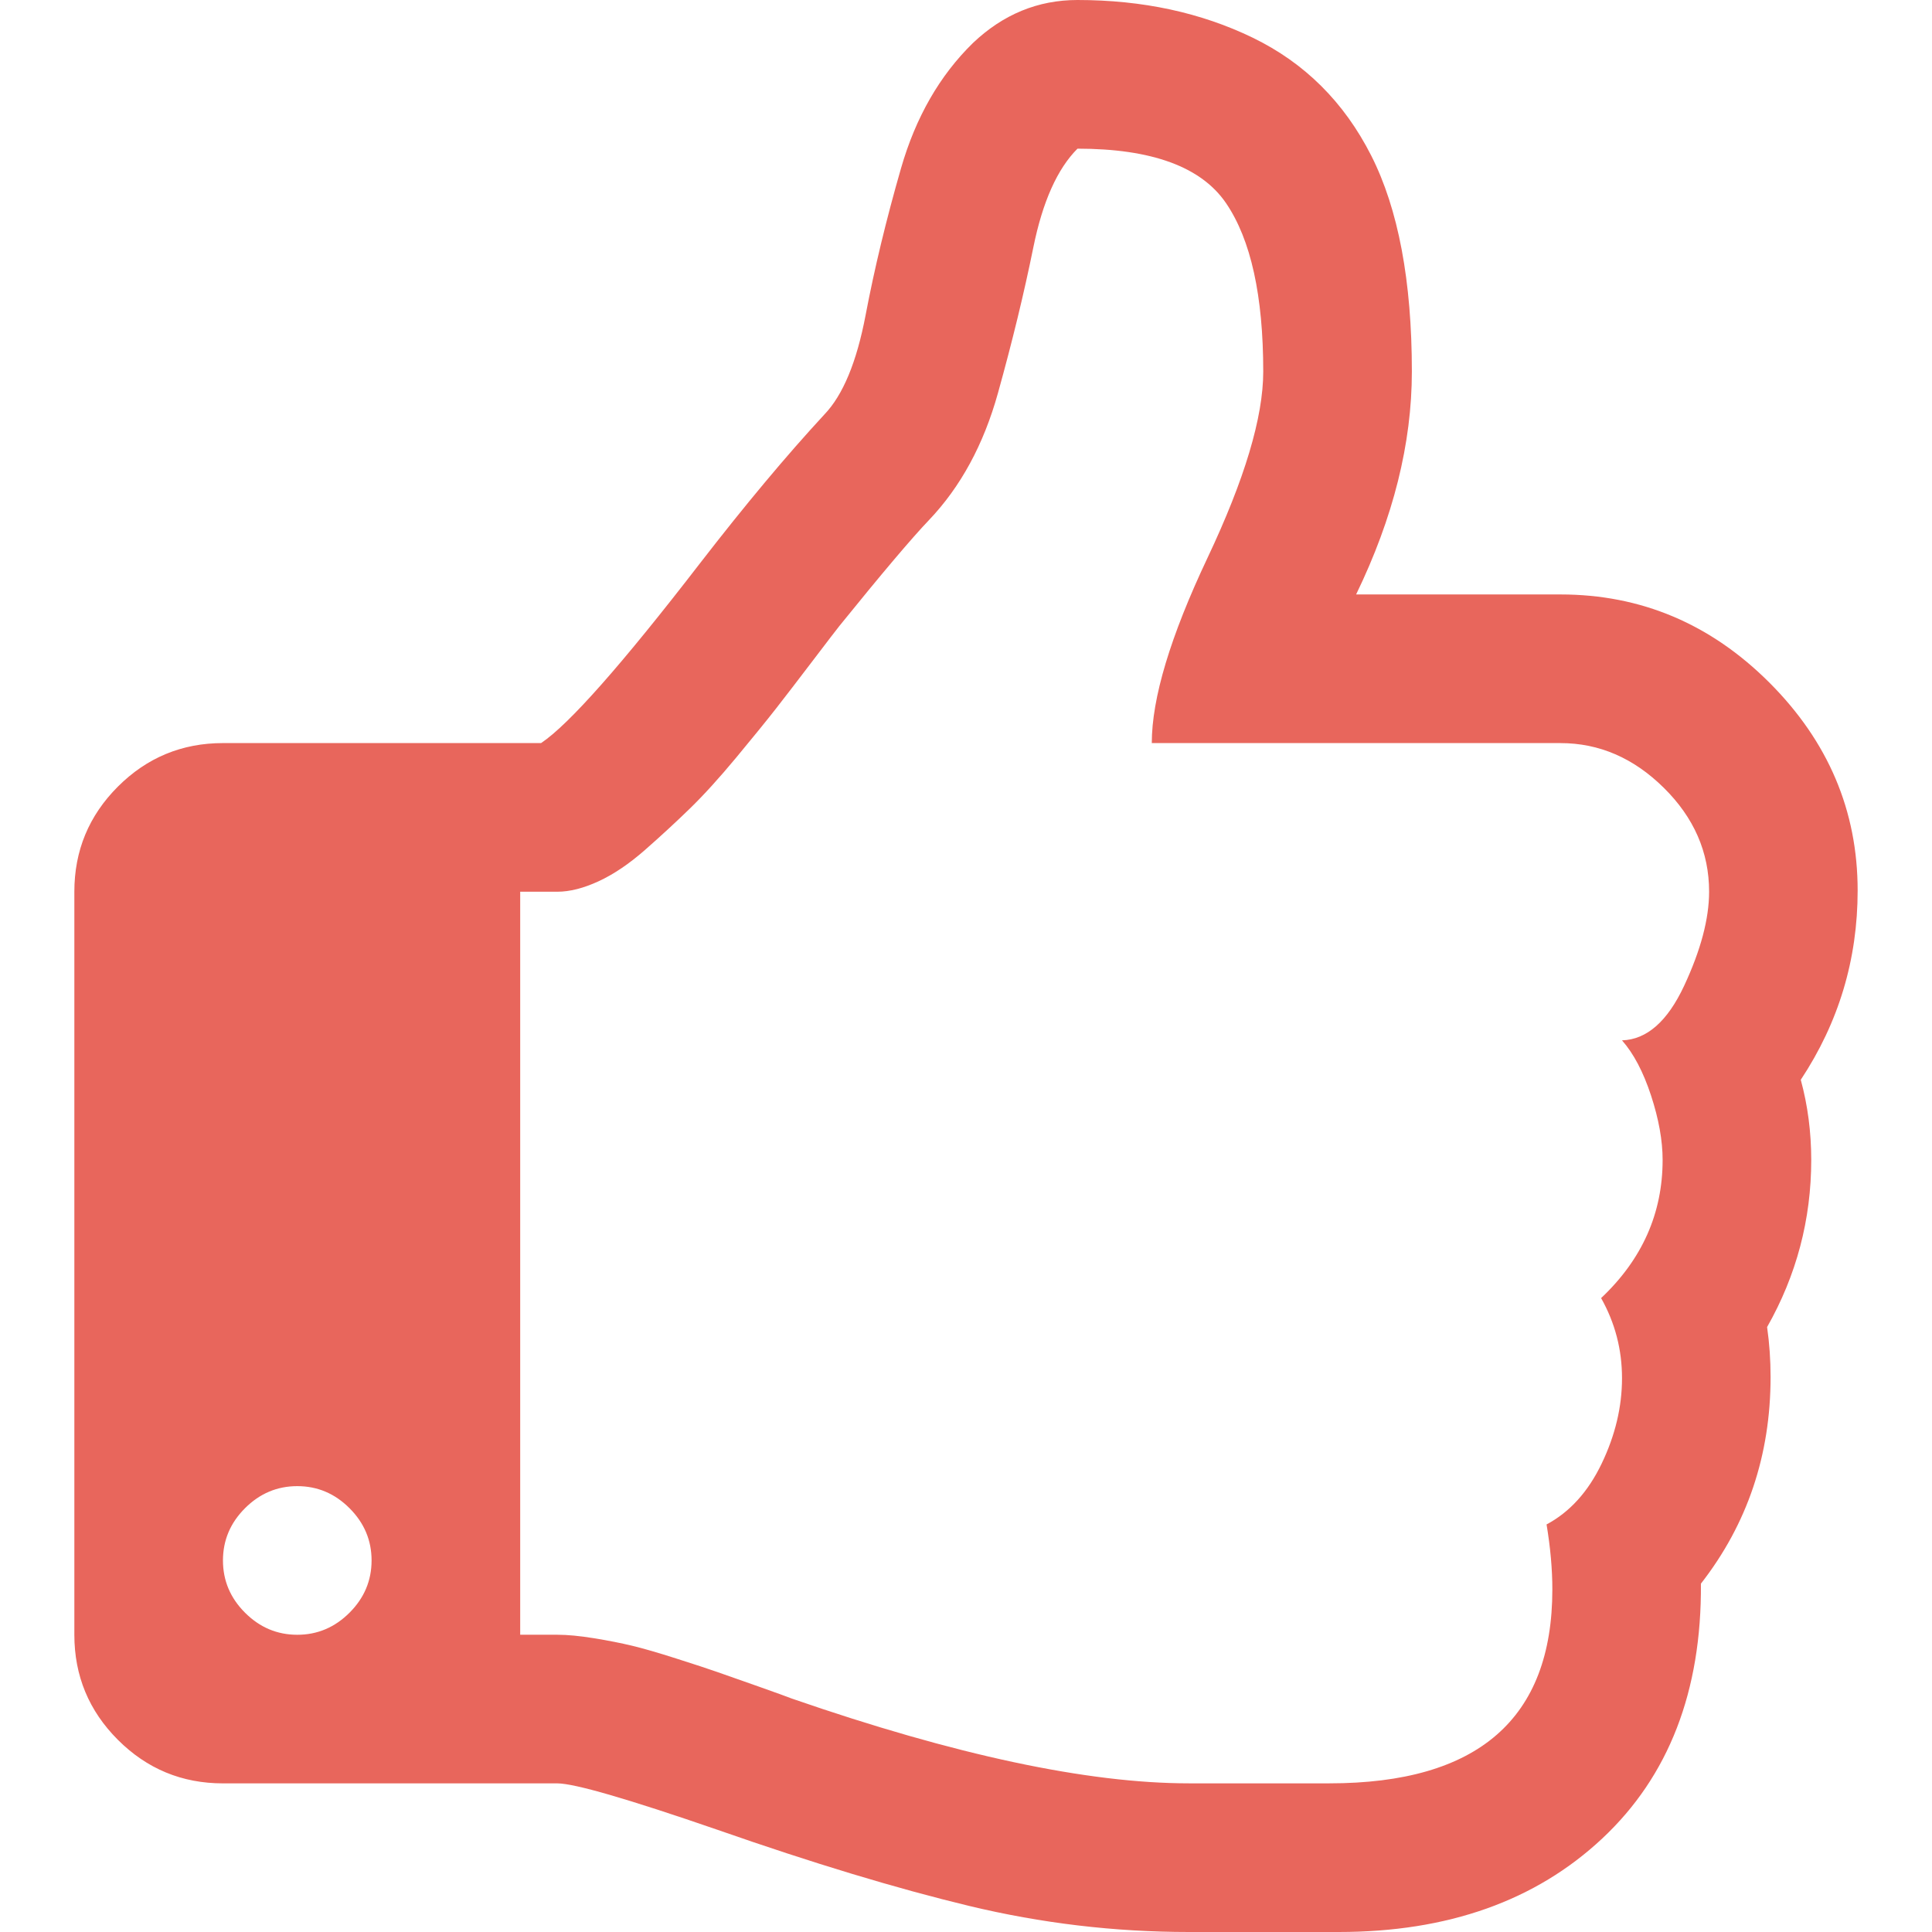
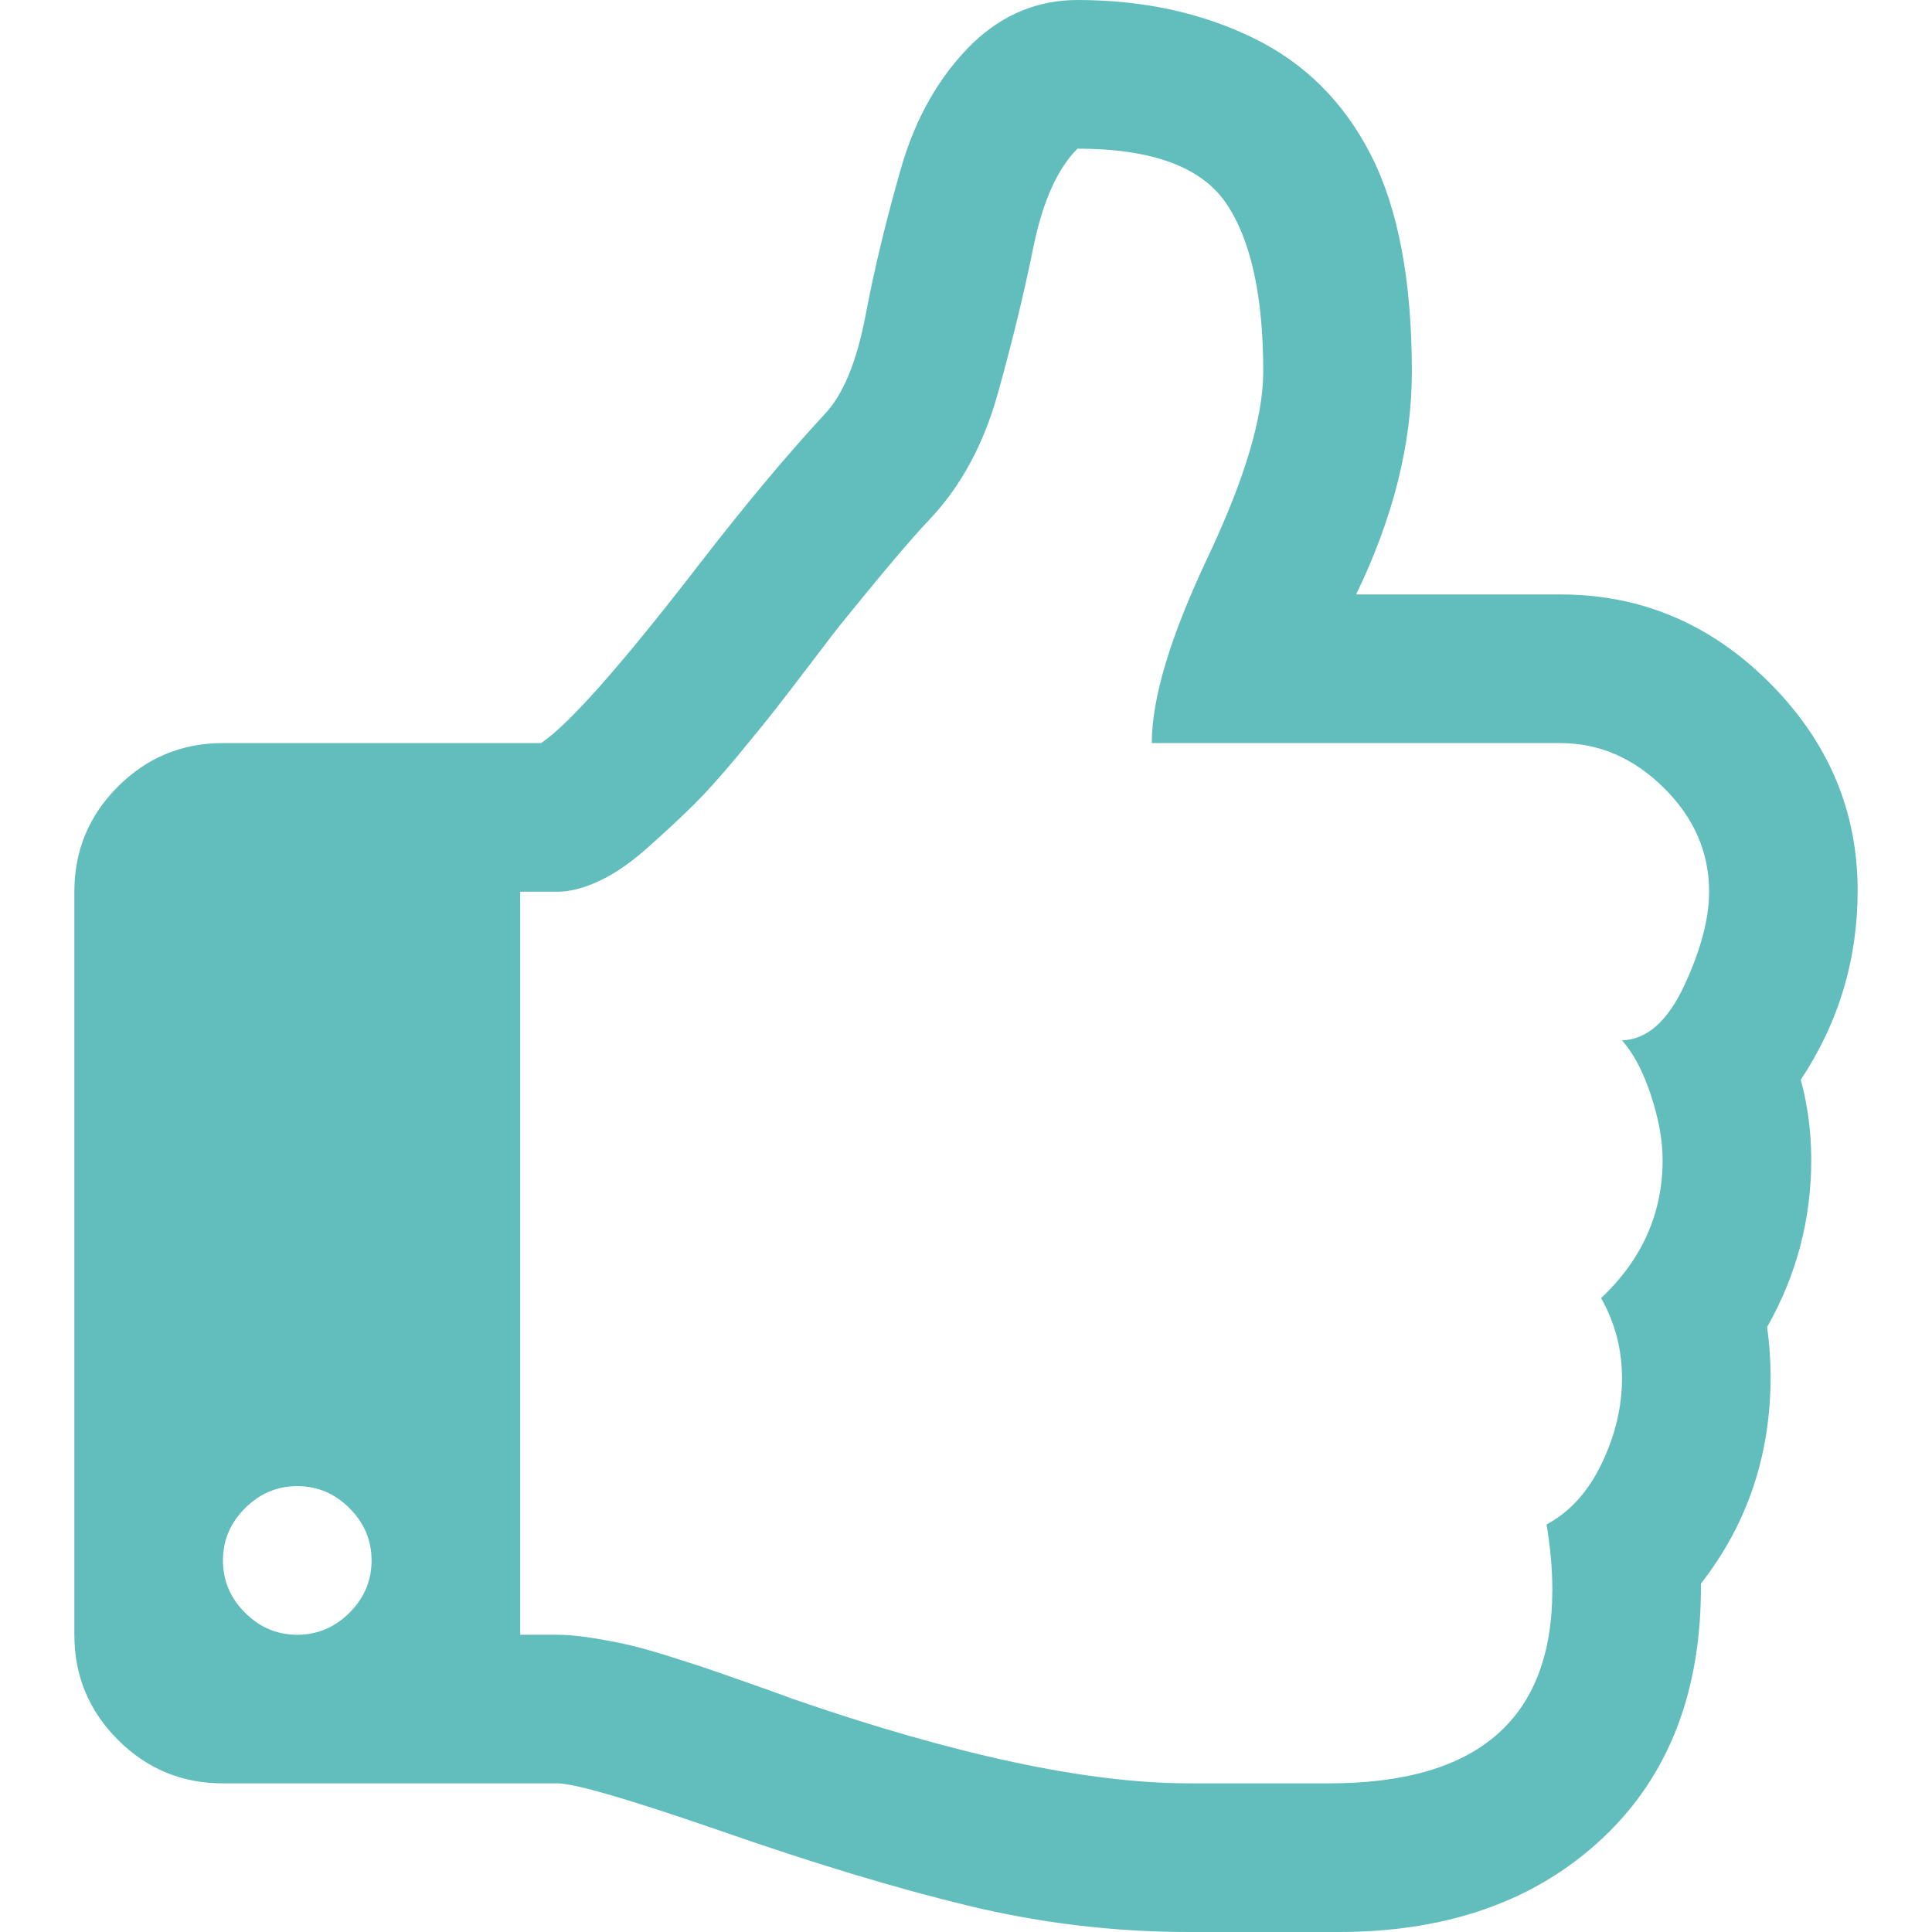
<svg xmlns="http://www.w3.org/2000/svg" version="1.1" id="Capa_1" x="0px" y="0px" width="512px" height="512px" viewBox="0 0 475.099 475.099" style="enable-background:new 0 0 475.099 475.099;" xml:space="preserve">
  <g>
-     <path d="M442.829,265.532c9.328-14.089,13.986-29.598,13.986-46.538c0-19.607-7.225-36.637-21.687-51.117   c-14.469-14.465-31.601-21.696-51.394-21.696h-50.251c9.134-18.842,13.709-37.117,13.709-54.816c0-22.271-3.34-39.971-9.996-53.105   c-6.663-13.138-16.372-22.795-29.126-28.984C295.313,3.09,280.947,0,264.959,0c-9.712,0-18.274,3.521-25.697,10.566   c-8.183,7.993-14.084,18.274-17.699,30.837c-3.617,12.559-6.521,24.6-8.708,36.116c-2.187,11.515-5.569,19.652-10.135,24.41   c-9.329,10.088-19.511,22.273-30.551,36.547c-19.224,24.932-32.264,39.685-39.113,44.255H54.828   c-10.088,0-18.702,3.574-25.84,10.706c-7.135,7.139-10.705,15.752-10.705,25.841v182.723c0,10.089,3.566,18.699,10.705,25.838   c7.142,7.139,15.752,10.711,25.84,10.711h82.221c4.188,0,17.319,3.806,39.399,11.42c23.413,8.186,44.017,14.418,61.812,18.702   c17.797,4.284,35.832,6.427,54.106,6.427h26.545h10.284c26.836,0,48.438-7.666,64.809-22.99   c16.365-15.324,24.458-36.213,24.27-62.67c11.42-14.657,17.129-31.597,17.129-50.819c0-4.185-0.281-8.277-0.855-12.278   c7.23-12.748,10.854-26.453,10.854-41.11C445.399,278.379,444.544,271.809,442.829,265.532z M85.949,396.58   c-3.616,3.614-7.898,5.428-12.847,5.428c-4.95,0-9.233-1.813-12.85-5.428c-3.615-3.613-5.424-7.897-5.424-12.85   c0-4.948,1.805-9.229,5.424-12.847c3.621-3.617,7.9-5.425,12.85-5.425c4.949,0,9.231,1.808,12.847,5.425   c3.617,3.617,5.426,7.898,5.426,12.847C91.375,388.683,89.566,392.967,85.949,396.58z M414.145,242.419   c-4.093,8.754-9.186,13.227-15.276,13.415c2.854,3.237,5.235,7.762,7.139,13.562c1.902,5.807,2.847,11.087,2.847,15.848   c0,13.127-5.037,24.455-15.126,33.969c3.43,6.088,5.141,12.658,5.141,19.697c0,7.043-1.663,14.038-4.996,20.984   c-3.327,6.94-7.851,11.938-13.559,14.982c0.951,5.709,1.423,11.04,1.423,15.988c0,31.785-18.274,47.678-54.823,47.678h-34.536   c-24.94,0-57.483-6.943-97.648-20.841c-0.953-0.38-3.709-1.383-8.28-2.998s-7.948-2.806-10.138-3.565   c-2.19-0.767-5.518-1.861-9.994-3.285c-4.475-1.431-8.087-2.479-10.849-3.142c-2.758-0.664-5.901-1.283-9.419-1.855   c-3.52-0.571-6.519-0.855-8.993-0.855h-9.136V219.285h9.136c3.045,0,6.423-0.859,10.135-2.568c3.711-1.714,7.52-4.283,11.421-7.71   c3.903-3.427,7.564-6.805,10.992-10.138c3.427-3.33,7.233-7.517,11.422-12.559c4.187-5.046,7.47-9.089,9.851-12.135   c2.378-3.045,5.375-6.949,8.992-11.707c3.615-4.757,5.806-7.613,6.567-8.566c10.467-12.941,17.795-21.601,21.982-25.981   c7.804-8.182,13.466-18.603,16.987-31.261c3.525-12.66,6.427-24.604,8.703-35.832c2.282-11.229,5.903-19.321,10.858-24.27   c18.268,0,30.453,4.471,36.542,13.418c6.088,8.945,9.134,22.746,9.134,41.399c0,11.229-4.572,26.503-13.71,45.821   c-9.134,19.32-13.698,34.5-13.698,45.539h100.495c9.527,0,17.993,3.662,25.413,10.994c7.426,7.327,11.143,15.843,11.143,25.553   C420.284,225.943,418.237,233.653,414.145,242.419z" fill="#e8665c" />
+     <path d="M442.829,265.532c9.328-14.089,13.986-29.598,13.986-46.538c0-19.607-7.225-36.637-21.687-51.117   c-14.469-14.465-31.601-21.696-51.394-21.696h-50.251c9.134-18.842,13.709-37.117,13.709-54.816c0-22.271-3.34-39.971-9.996-53.105   c-6.663-13.138-16.372-22.795-29.126-28.984C295.313,3.09,280.947,0,264.959,0c-9.712,0-18.274,3.521-25.697,10.566   c-8.183,7.993-14.084,18.274-17.699,30.837c-3.617,12.559-6.521,24.6-8.708,36.116c-2.187,11.515-5.569,19.652-10.135,24.41   c-9.329,10.088-19.511,22.273-30.551,36.547c-19.224,24.932-32.264,39.685-39.113,44.255H54.828   c-10.088,0-18.702,3.574-25.84,10.706c-7.135,7.139-10.705,15.752-10.705,25.841v182.723c0,10.089,3.566,18.699,10.705,25.838   c7.142,7.139,15.752,10.711,25.84,10.711h82.221c4.188,0,17.319,3.806,39.399,11.42c23.413,8.186,44.017,14.418,61.812,18.702   c17.797,4.284,35.832,6.427,54.106,6.427h26.545h10.284c26.836,0,48.438-7.666,64.809-22.99   c16.365-15.324,24.458-36.213,24.27-62.67c11.42-14.657,17.129-31.597,17.129-50.819c0-4.185-0.281-8.277-0.855-12.278   c7.23-12.748,10.854-26.453,10.854-41.11C445.399,278.379,444.544,271.809,442.829,265.532z M85.949,396.58   c-3.616,3.614-7.898,5.428-12.847,5.428c-4.95,0-9.233-1.813-12.85-5.428c-3.615-3.613-5.424-7.897-5.424-12.85   c0-4.948,1.805-9.229,5.424-12.847c3.621-3.617,7.9-5.425,12.85-5.425c4.949,0,9.231,1.808,12.847,5.425   c3.617,3.617,5.426,7.898,5.426,12.847C91.375,388.683,89.566,392.967,85.949,396.58z M414.145,242.419   c-4.093,8.754-9.186,13.227-15.276,13.415c2.854,3.237,5.235,7.762,7.139,13.562c1.902,5.807,2.847,11.087,2.847,15.848   c0,13.127-5.037,24.455-15.126,33.969c3.43,6.088,5.141,12.658,5.141,19.697c0,7.043-1.663,14.038-4.996,20.984   c-3.327,6.94-7.851,11.938-13.559,14.982c0.951,5.709,1.423,11.04,1.423,15.988c0,31.785-18.274,47.678-54.823,47.678h-34.536   c-24.94,0-57.483-6.943-97.648-20.841c-0.953-0.38-3.709-1.383-8.28-2.998s-7.948-2.806-10.138-3.565   c-2.19-0.767-5.518-1.861-9.994-3.285c-4.475-1.431-8.087-2.479-10.849-3.142c-2.758-0.664-5.901-1.283-9.419-1.855   c-3.52-0.571-6.519-0.855-8.993-0.855h-9.136V219.285h9.136c3.045,0,6.423-0.859,10.135-2.568c3.711-1.714,7.52-4.283,11.421-7.71   c3.903-3.427,7.564-6.805,10.992-10.138c3.427-3.33,7.233-7.517,11.422-12.559c4.187-5.046,7.47-9.089,9.851-12.135   c2.378-3.045,5.375-6.949,8.992-11.707c3.615-4.757,5.806-7.613,6.567-8.566c10.467-12.941,17.795-21.601,21.982-25.981   c7.804-8.182,13.466-18.603,16.987-31.261c3.525-12.66,6.427-24.604,8.703-35.832c2.282-11.229,5.903-19.321,10.858-24.27   c18.268,0,30.453,4.471,36.542,13.418c6.088,8.945,9.134,22.746,9.134,41.399c0,11.229-4.572,26.503-13.71,45.821   c-9.134,19.32-13.698,34.5-13.698,45.539h100.495c9.527,0,17.993,3.662,25.413,10.994c7.426,7.327,11.143,15.843,11.143,25.553   C420.284,225.943,418.237,233.653,414.145,242.419z" fill="#62bdbd" />
  </g>
  <g>
</g>
  <g>
</g>
  <g>
</g>
  <g>
</g>
  <g>
</g>
  <g>
</g>
  <g>
</g>
  <g>
</g>
  <g>
</g>
  <g>
</g>
  <g>
</g>
  <g>
</g>
  <g>
</g>
  <g>
</g>
  <g>
</g>
</svg>
